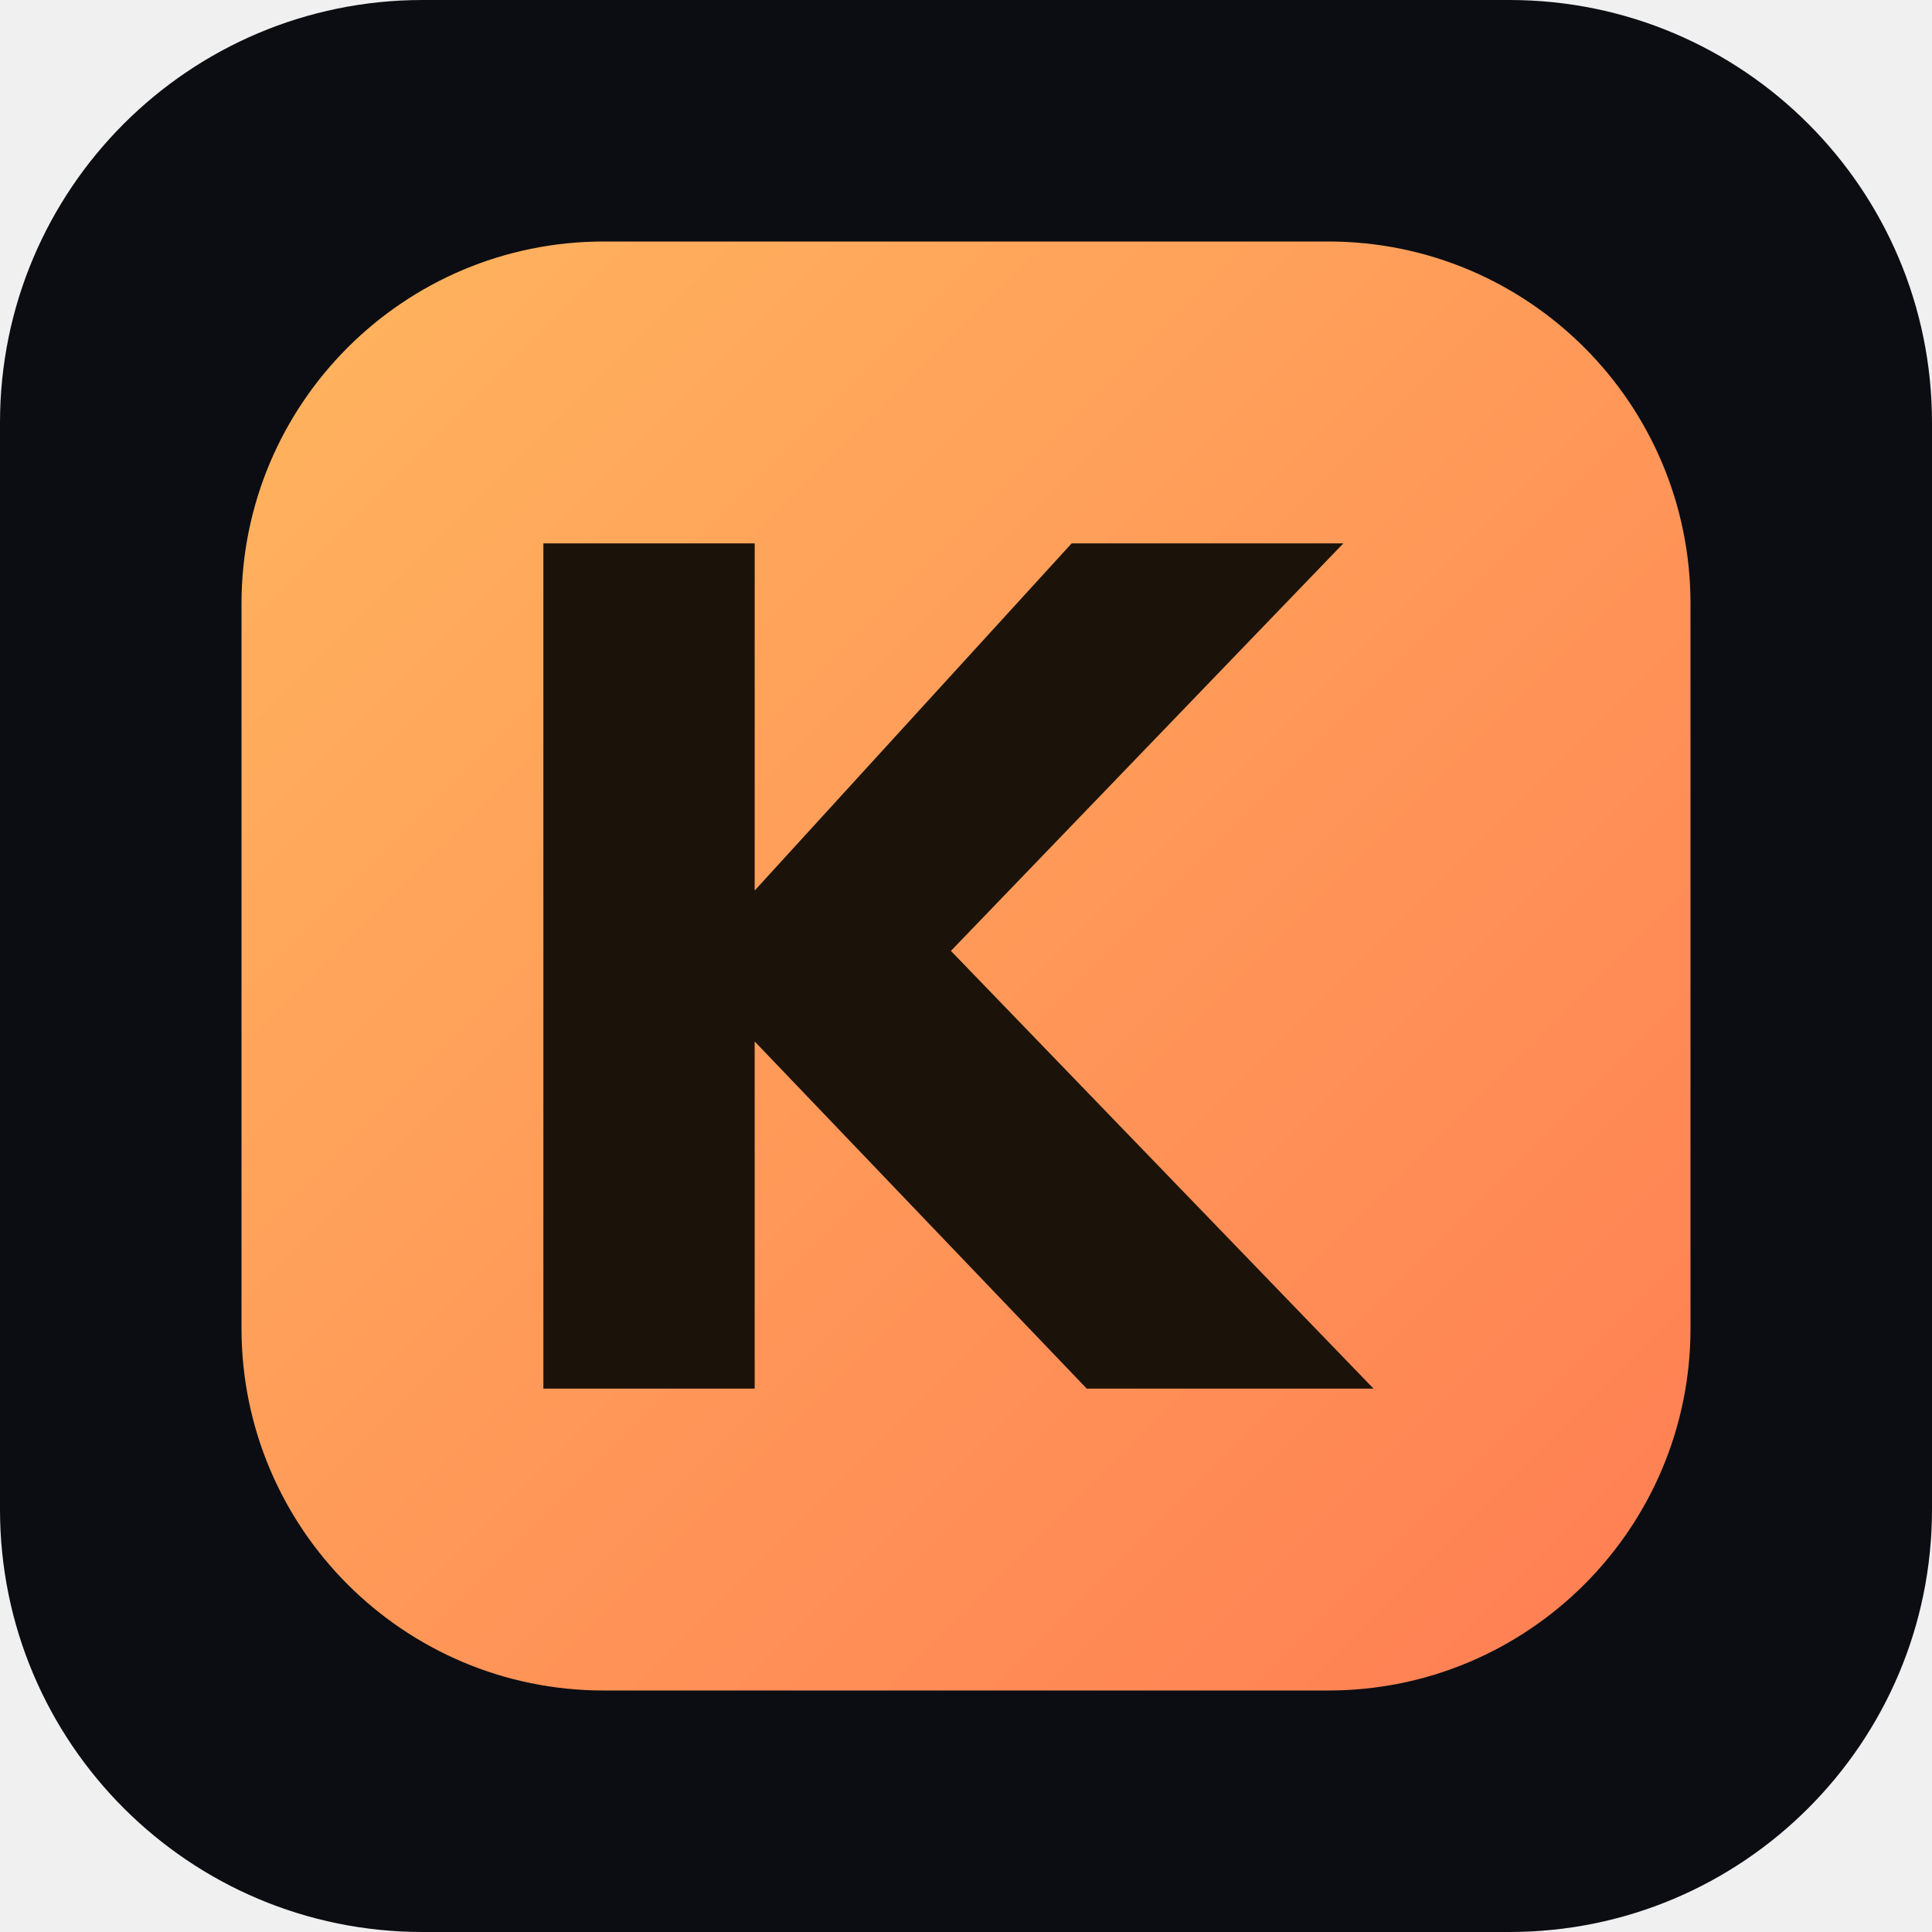
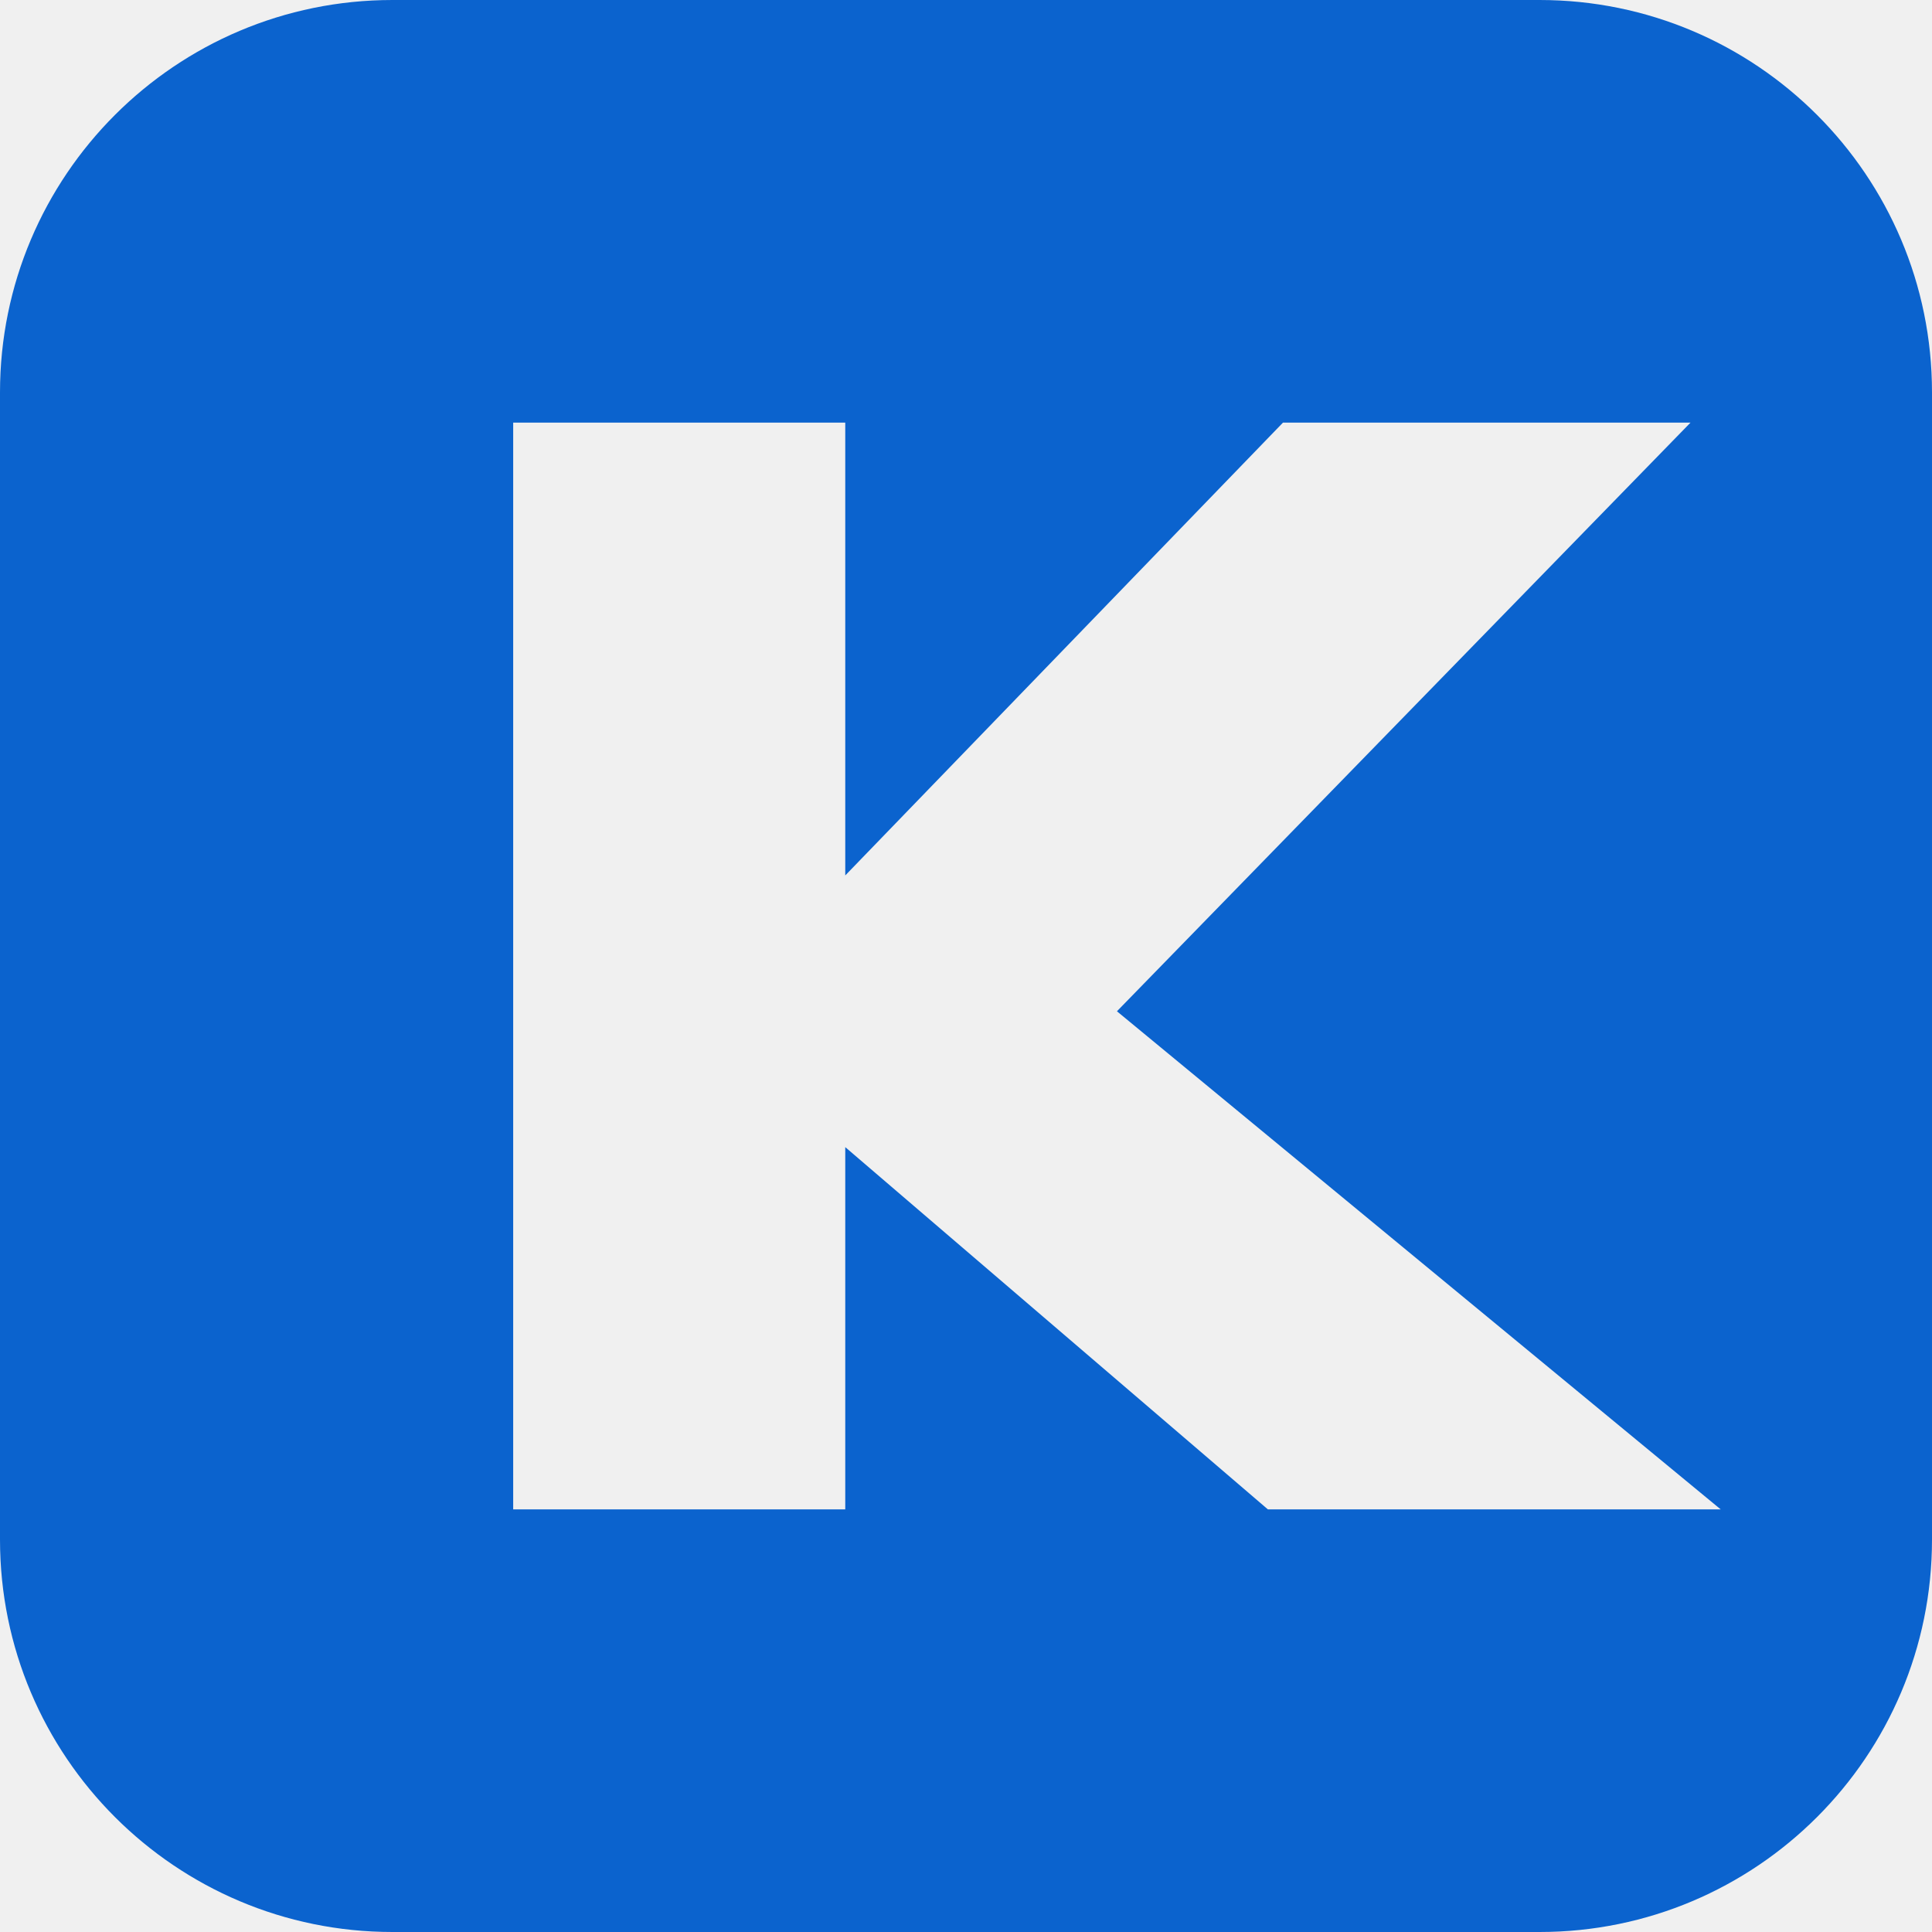
<svg xmlns="http://www.w3.org/2000/svg" viewBox="0 0 128 128">
  <defs>
-     <linearGradient id="g" x1="0%" x2="100%" y1="0%" y2="100%">
-       <stop offset="0%" stop-color="#ffb55e" />
-       <stop offset="100%" stop-color="#ff7d53" />
-     </linearGradient>
+     <mask id="k-cutout">
+       <rect width="128" height="128" fill="white" />
+       <path fill="black" d="M34 28h22v30l29-30h27L74 67l40 33H84L56 76v24H34z" />
+     </mask>
  </defs>
-   <rect width="128" height="128" rx="28" fill="#0b0d12" />
-   <rect x="16" y="16" width="96" height="96" rx="24" fill="url(#g)" />
-   <path fill="#1b1309" d="M36 36h14v23l21-23h18L63 63l28 29H72L50 69v23H36z" />
+   <rect width="128" height="128" rx="26" fill="#0b63ce" mask="url(#k-cutout)" />
</svg>
